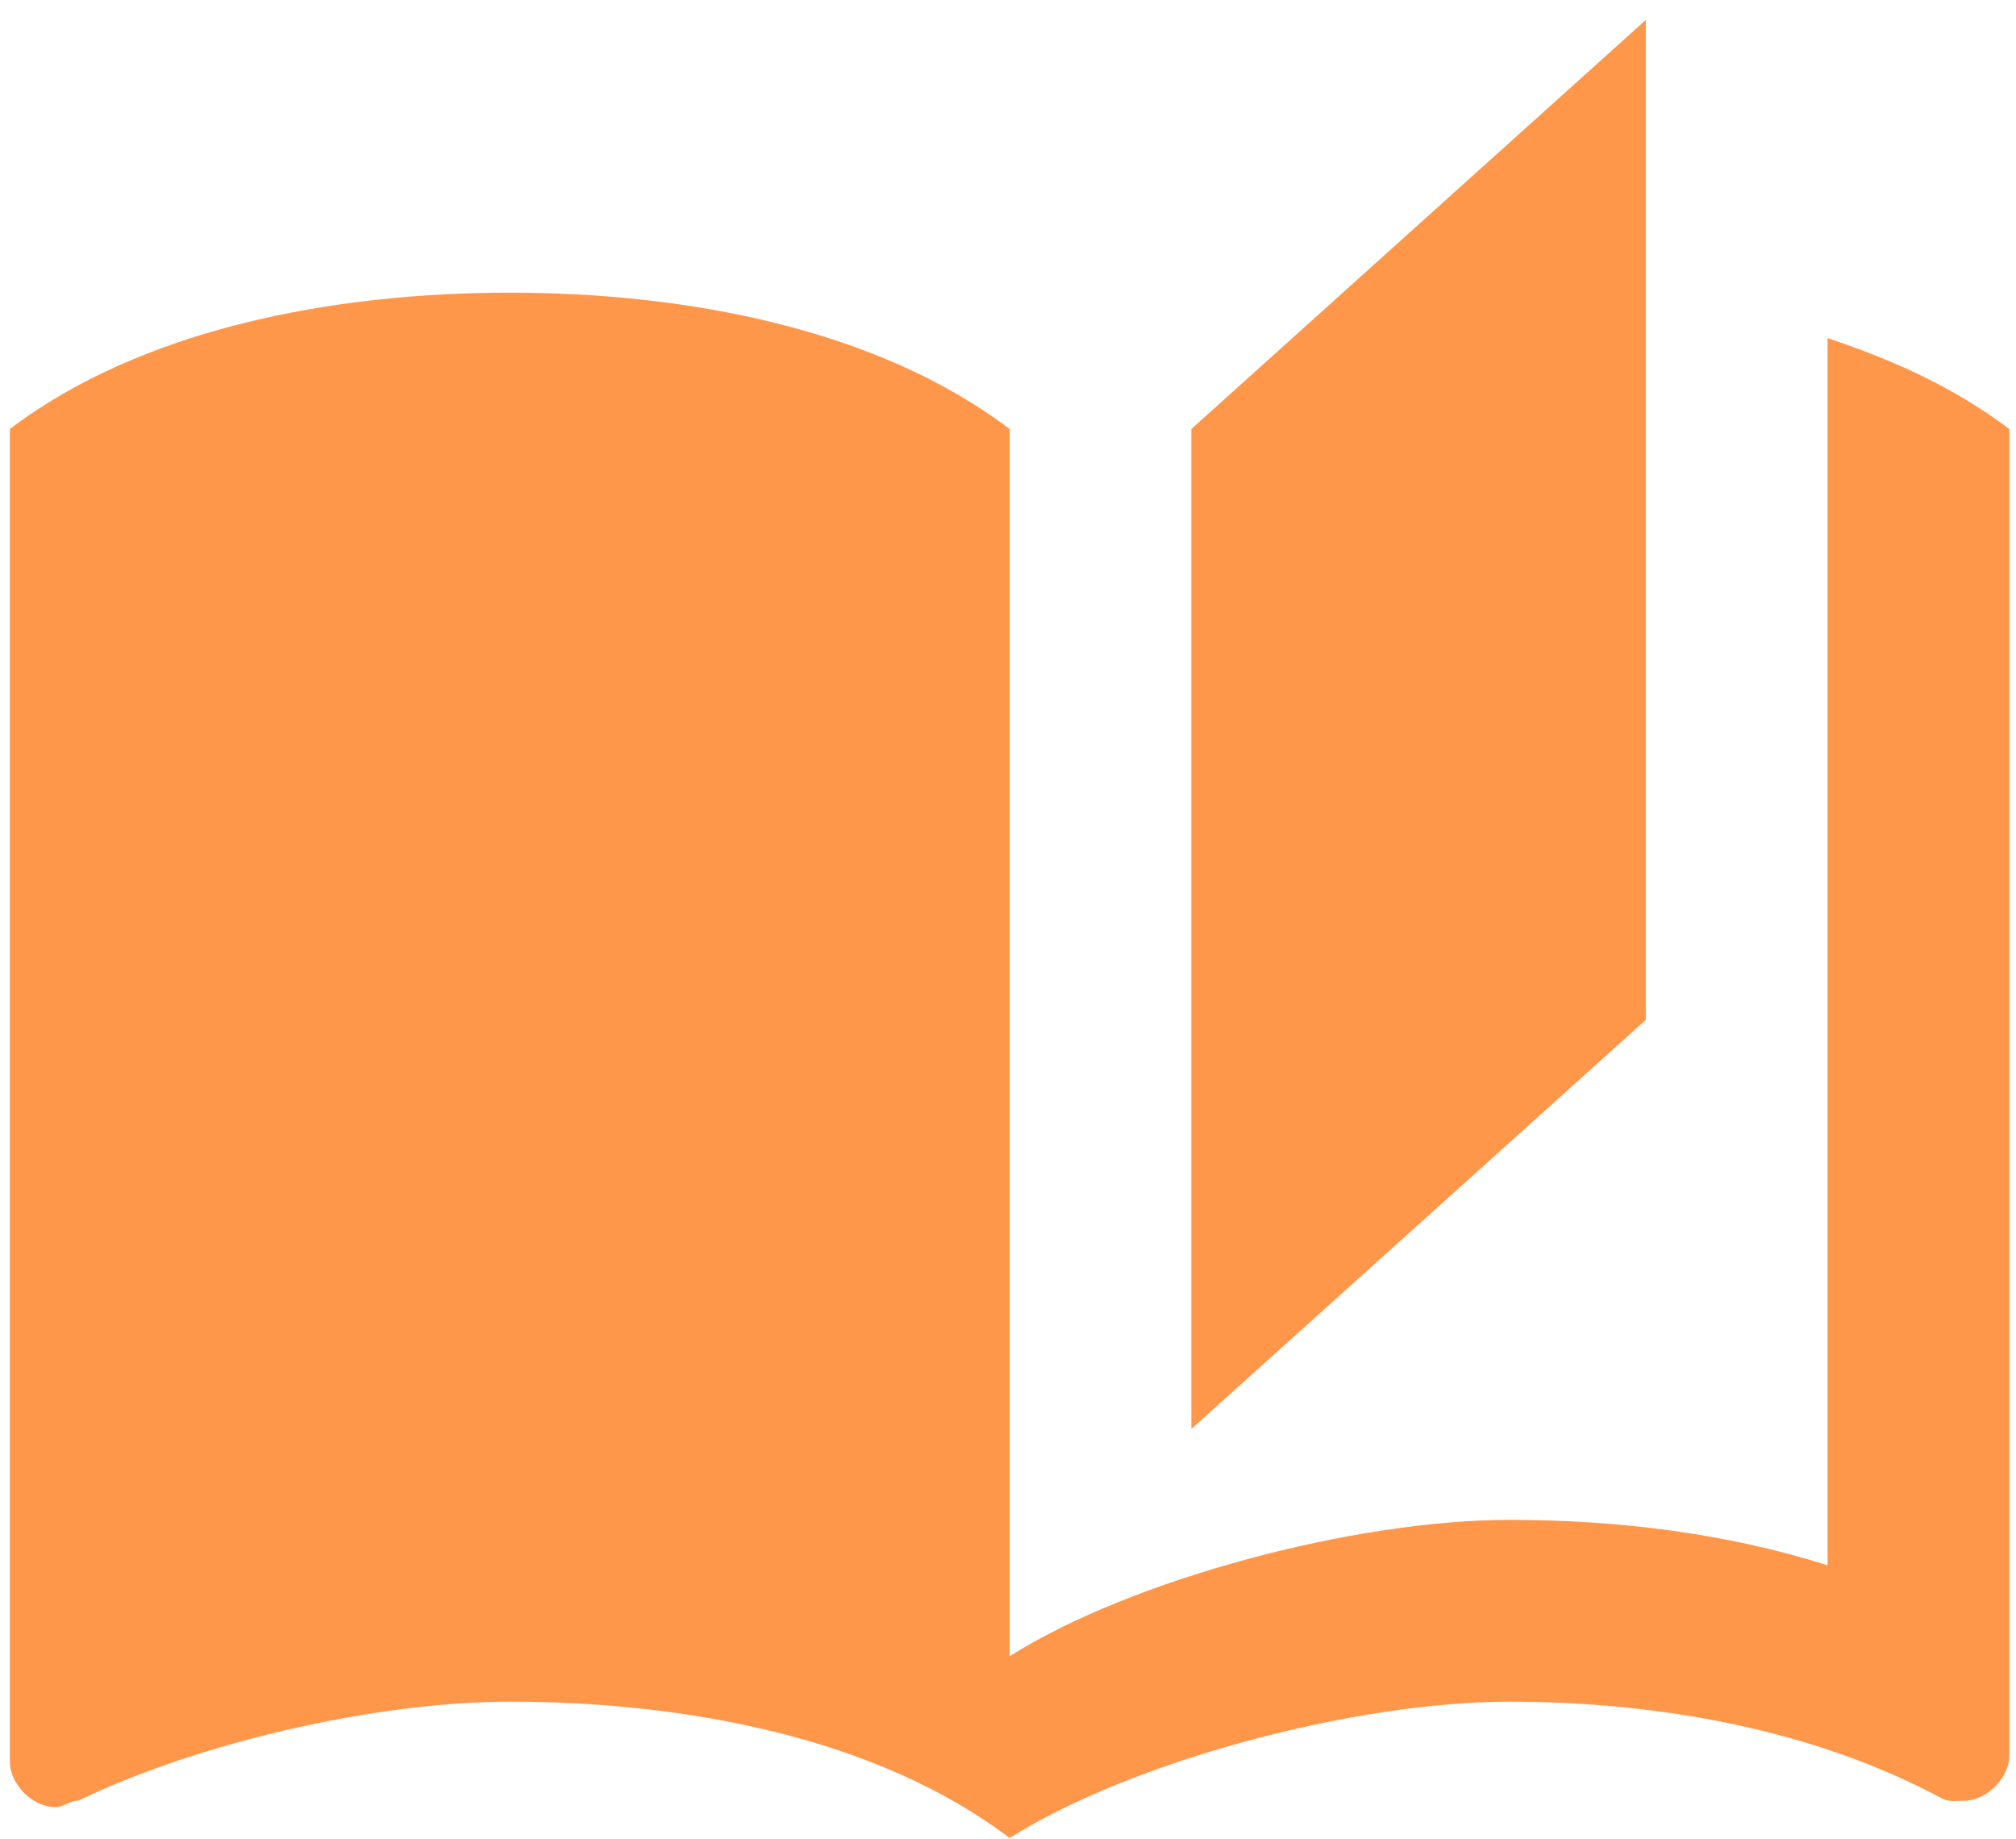
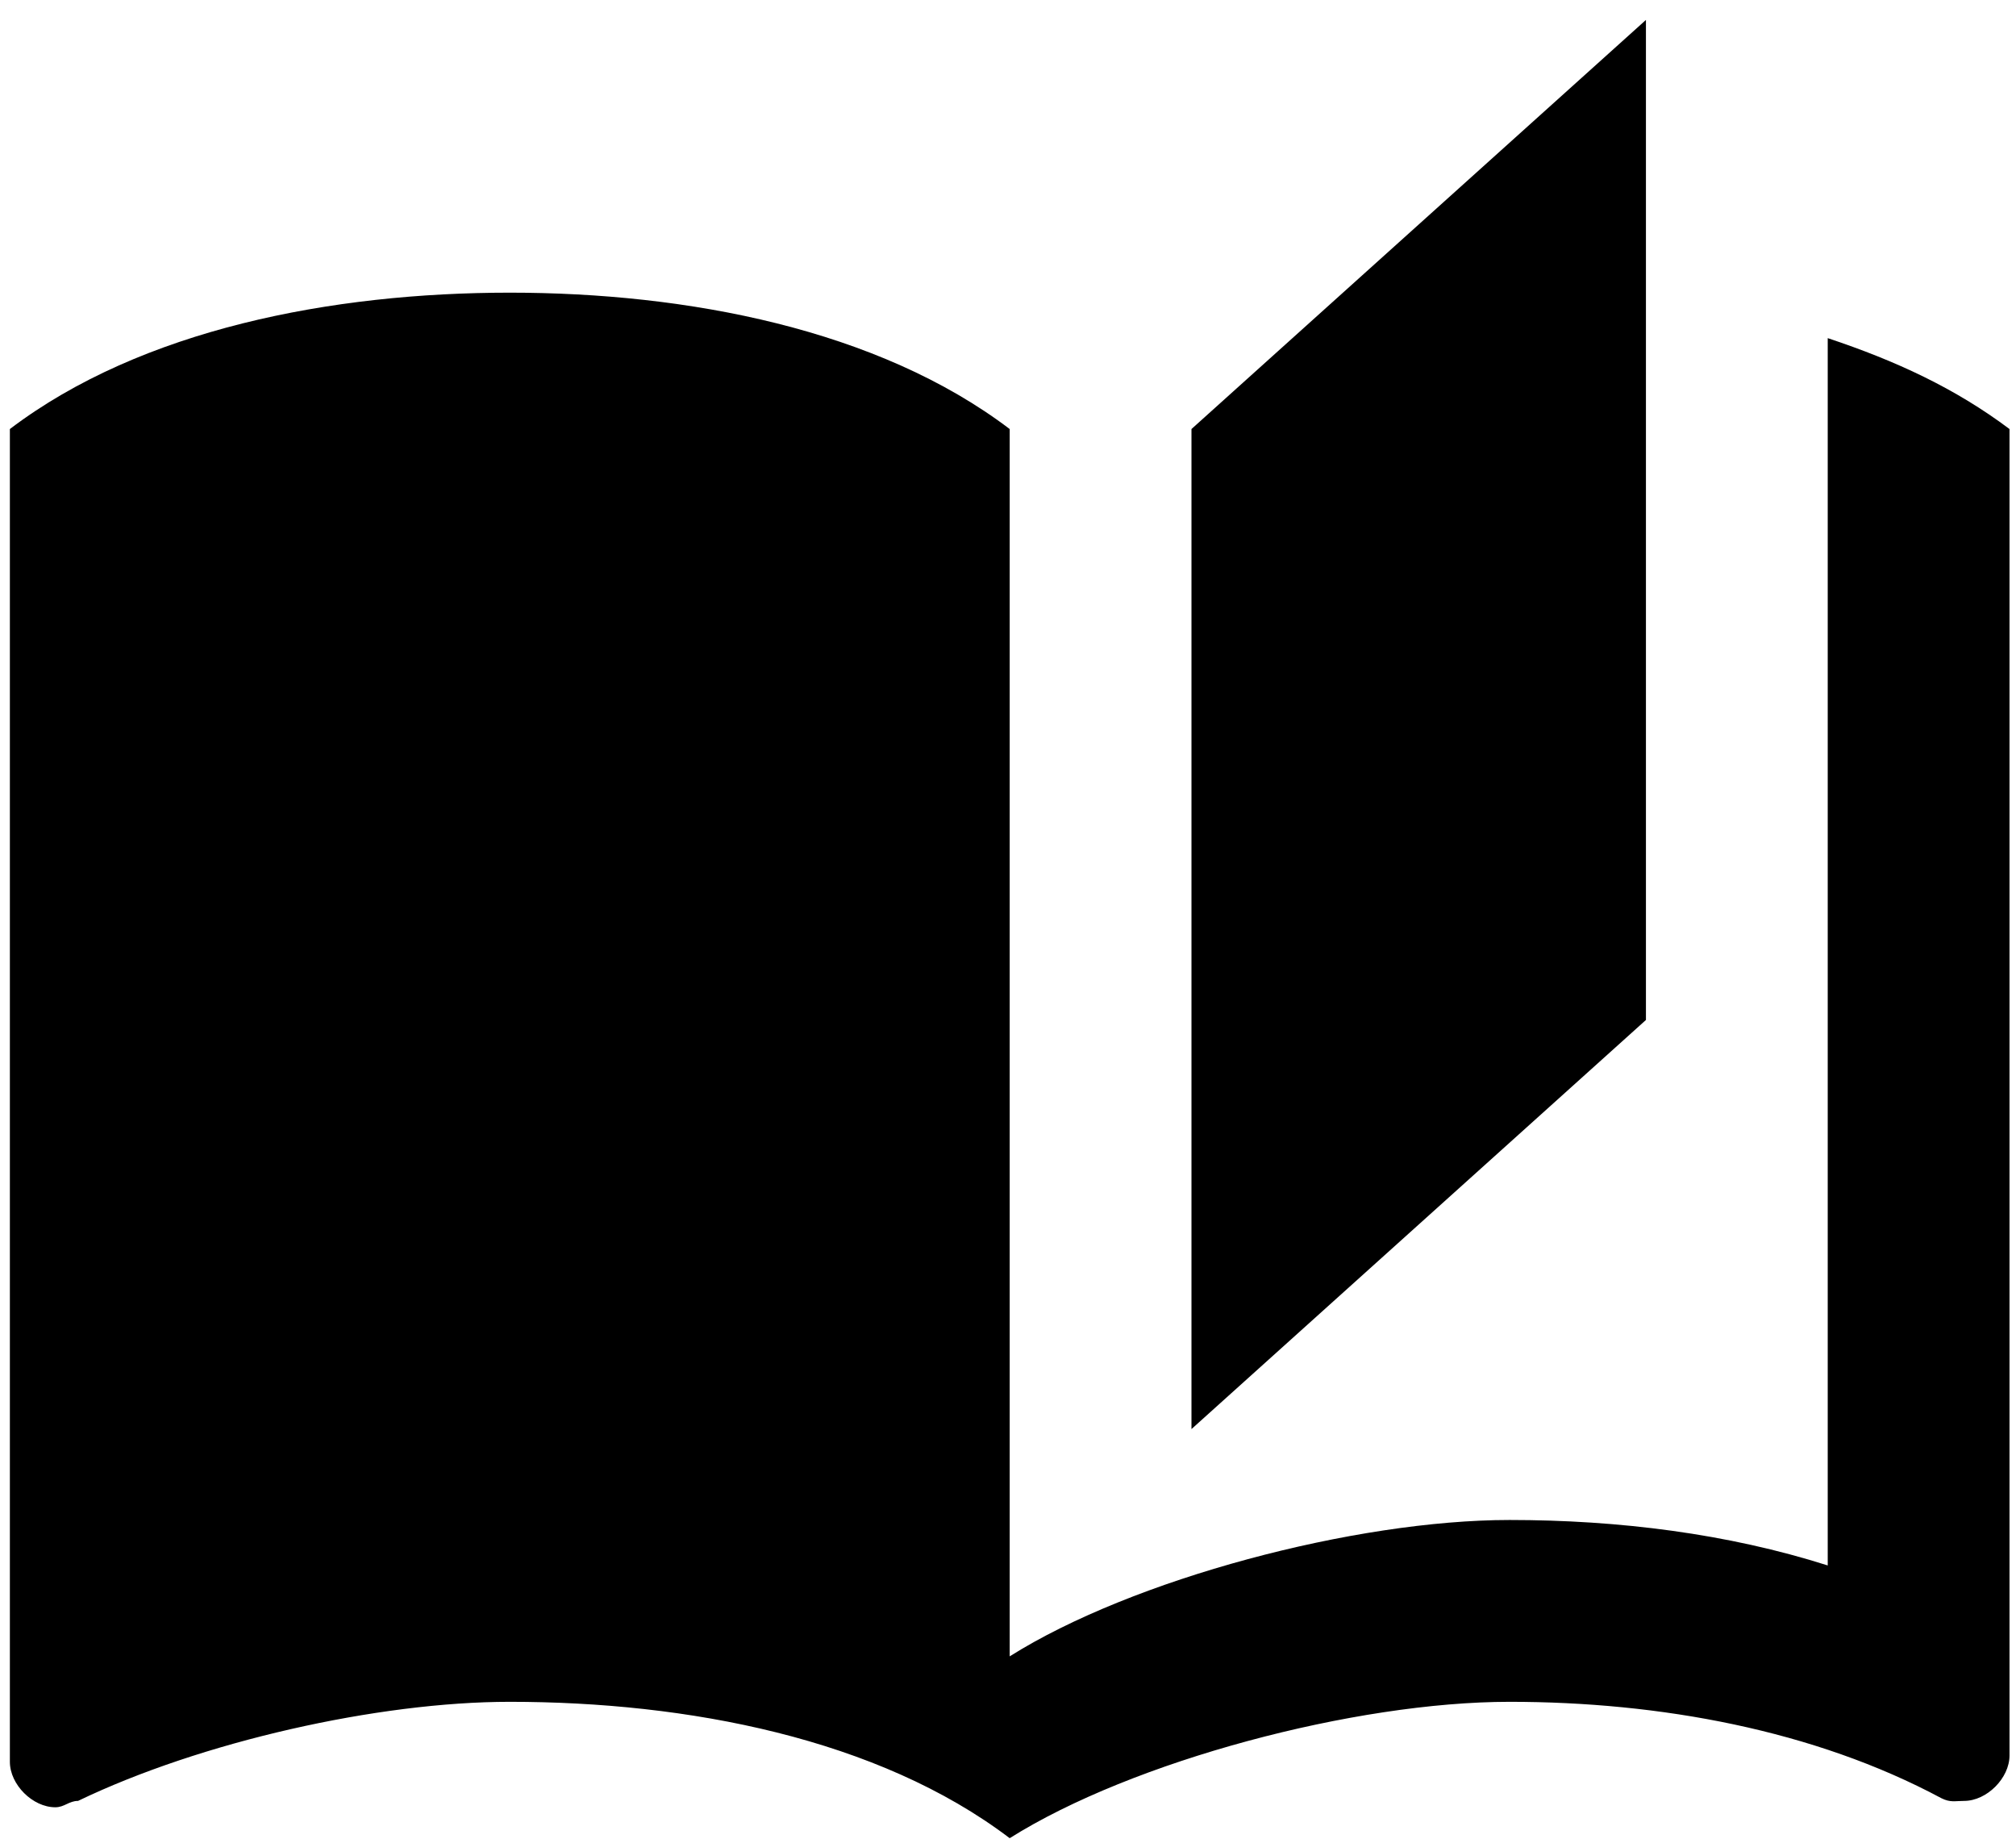
- <svg xmlns="http://www.w3.org/2000/svg" width="68px" height="62px" viewBox="0 0 68 62" version="1.1">
-   <defs />
-   <g id="Page-1" stroke="none" stroke-width="1" fill="none" fill-rule="evenodd">
-     <g id="Listagem" transform="translate(-735, -819)" fill-rule="nonzero" fill="#FF974B">
-       <g id="categorias" transform="translate(405, 256)">
-         <g id="Icones" transform="translate(73, 89)">
-           <g id="laranja">
-             <g id="row-3" transform="translate(0.333075, 438.672)">
-               <g id="Livros" transform="translate(220, 0)">
-                 <path d="M92.18,36 L76.852,49.795 L76.852,83.516 L92.18,69.721 L92.18,36 L92.18,36 Z M53.861,45.197 C47.883,45.197 41.445,46.423 37,49.795 L37,94.736 C37,95.502 37.766,96.269 38.533,96.269 C38.839,96.269 38.993,96.054 39.299,96.054 C43.438,94.062 49.415,92.713 53.861,92.713 C59.838,92.713 66.276,93.939 70.721,97.311 C74.86,94.705 82.37,92.713 87.582,92.713 C92.64,92.713 97.851,93.663 102.143,95.962 C102.449,96.115 102.603,96.054 102.909,96.054 C103.676,96.054 104.442,95.288 104.442,94.521 L104.442,49.795 C102.603,48.415 100.61,47.496 98.311,46.729 L98.311,52.861 L98.311,69.721 L98.311,88.114 C94.939,87.041 91.26,86.582 87.582,86.582 C82.37,86.582 74.86,88.574 70.721,91.18 L70.721,69.721 L70.721,55.926 L70.721,49.795 C66.276,46.423 59.838,45.197 53.861,45.197 L53.861,45.197 Z" id="livros" />
-               </g>
-             </g>
-           </g>
-         </g>
-       </g>
-     </g>
-   </g>
+ <svg xmlns="http://www.w3.org/2000/svg" version="1.1" width="1123" height="1024" viewBox="0 0 1123 1024">
+   <g id="icomoon-ignore">
+ </g>
+   <path d="M916.859 11.099l-253.155 227.84v556.941l253.155-227.84v-556.941zM283.972 162.992c-98.73 0-205.056 20.252-278.471 75.947v742.251c0 12.658 12.658 25.316 25.316 25.316 5.063 0 7.595-3.544 12.658-3.544 68.352-32.91 167.082-55.188 240.497-55.188 98.73 0 205.056 20.252 278.471 75.947 68.352-43.036 192.398-75.947 278.471-75.947 83.541 0 169.614 15.696 240.497 53.669 5.063 2.532 7.595 1.519 12.658 1.519 12.658 0 25.316-12.658 25.316-25.316v-738.707c-30.379-22.784-63.289-37.973-101.262-50.631v683.519c-55.694-17.721-116.451-25.316-177.209-25.316-86.073 0-210.119 32.91-278.471 75.947v-683.519c-73.415-55.694-179.74-75.947-278.471-75.947v0z" />
</svg>
